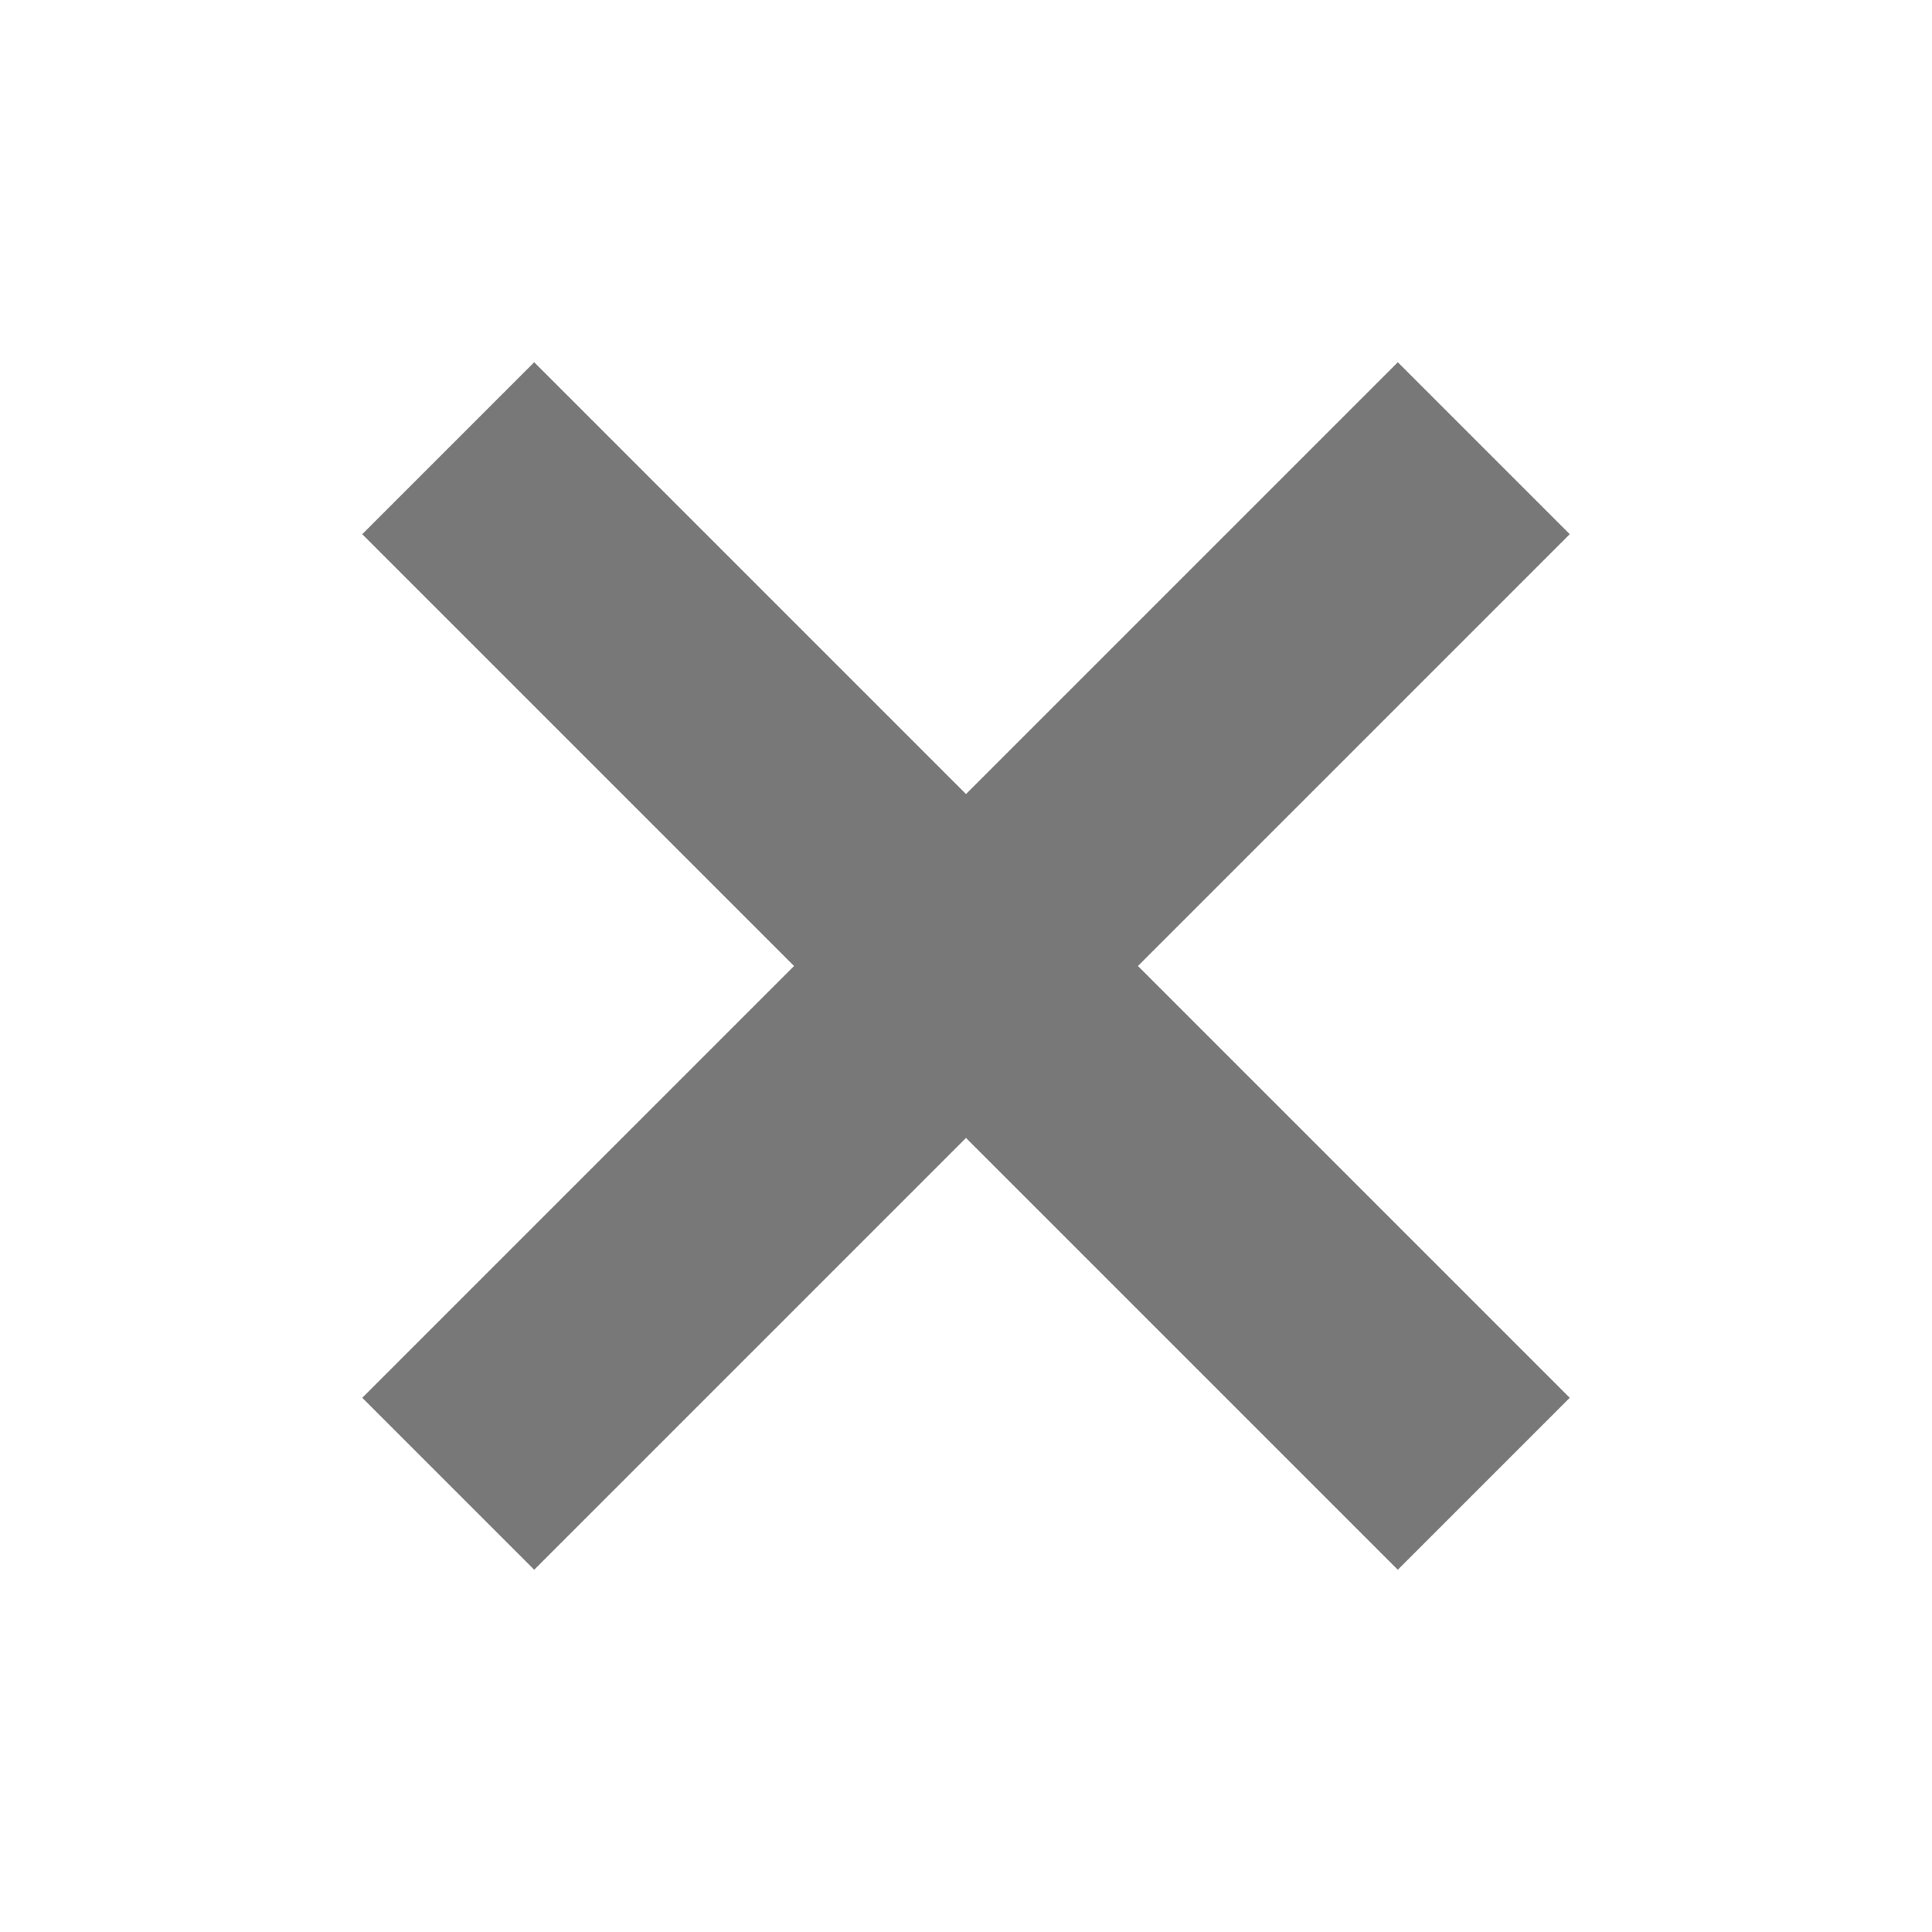
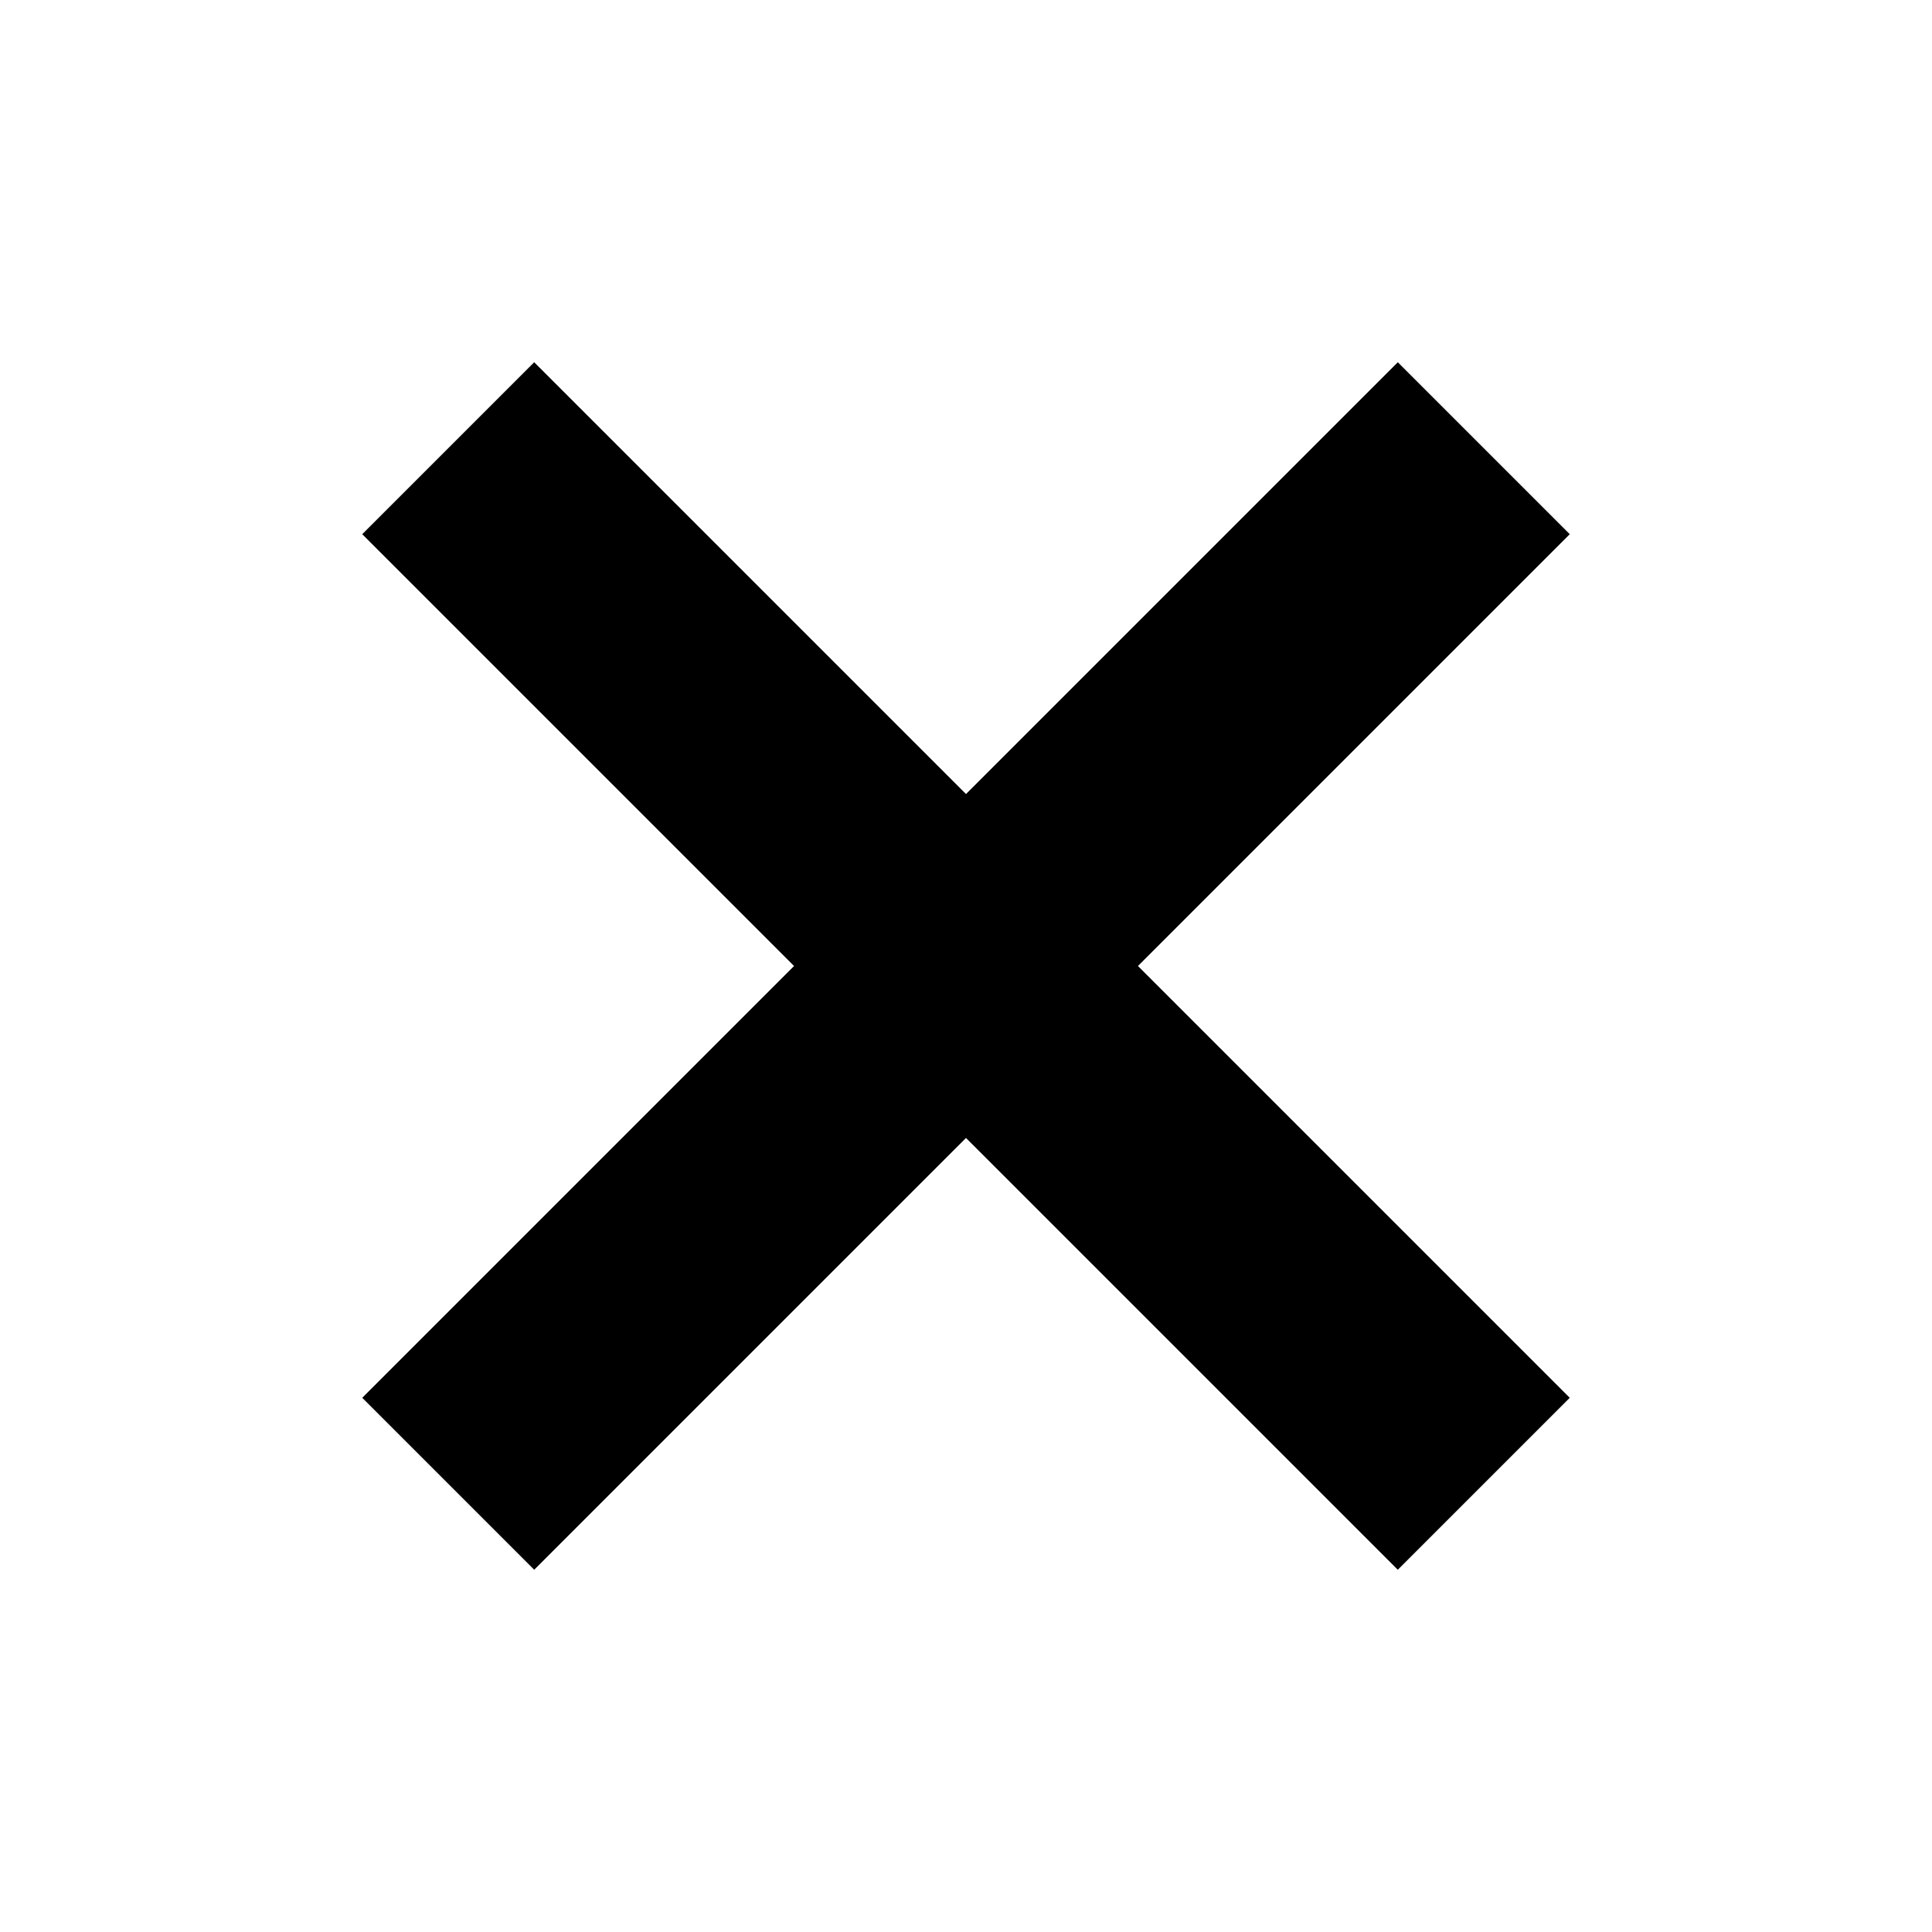
<svg xmlns="http://www.w3.org/2000/svg" version="1.0" width="16" height="16" id="svg3170">
  <defs id="defs3172" />
-   <g id="layer1">
-     <path d="M 4.424,3 L 3,4.424 L 6.576,8 L 3,11.576 L 4.424,13 L 8,9.424 L 11.576,13 L 13,11.576 L 9.424,8 L 13,4.424 L 11.576,3 L 8,6.576 L 4.424,3 z" id="rect3165" style="opacity:1;fill:#787878;fill-opacity:1;fill-rule:nonzero;stroke:none;stroke-width:1;stroke-linecap:butt;stroke-linejoin:miter;marker:none;marker-start:none;marker-mid:none;marker-end:none;stroke-miterlimit:4;stroke-dasharray:none;stroke-dashoffset:0;stroke-opacity:1;visibility:visible;display:inline;overflow:visible;enable-background:accumulate" />
-   </g>
+   <path style="fill:#000000;fill-opacity:1;fill-rule:nonzero;stroke:none;stroke-width:1;stroke-linecap:butt;stroke-linejoin:miter;marker:none;marker-start:none;marker-mid:none;marker-end:none;stroke-miterlimit:4;stroke-dasharray:none;stroke-dashoffset:0;stroke-opacity:1;visibility:visible;display:inline;overflow:visible;enable-background:accumulate" id="rect3165" d="M 4.424,3 L 3,4.424 L 6.576,8 L 3,11.576 L 4.424,13 L 8,9.424 L 11.576,13 L 13,11.576 L 9.424,8 L 13,4.424 L 11.576,3 L 8,6.576 L 4.424,3 z" />
</svg>
